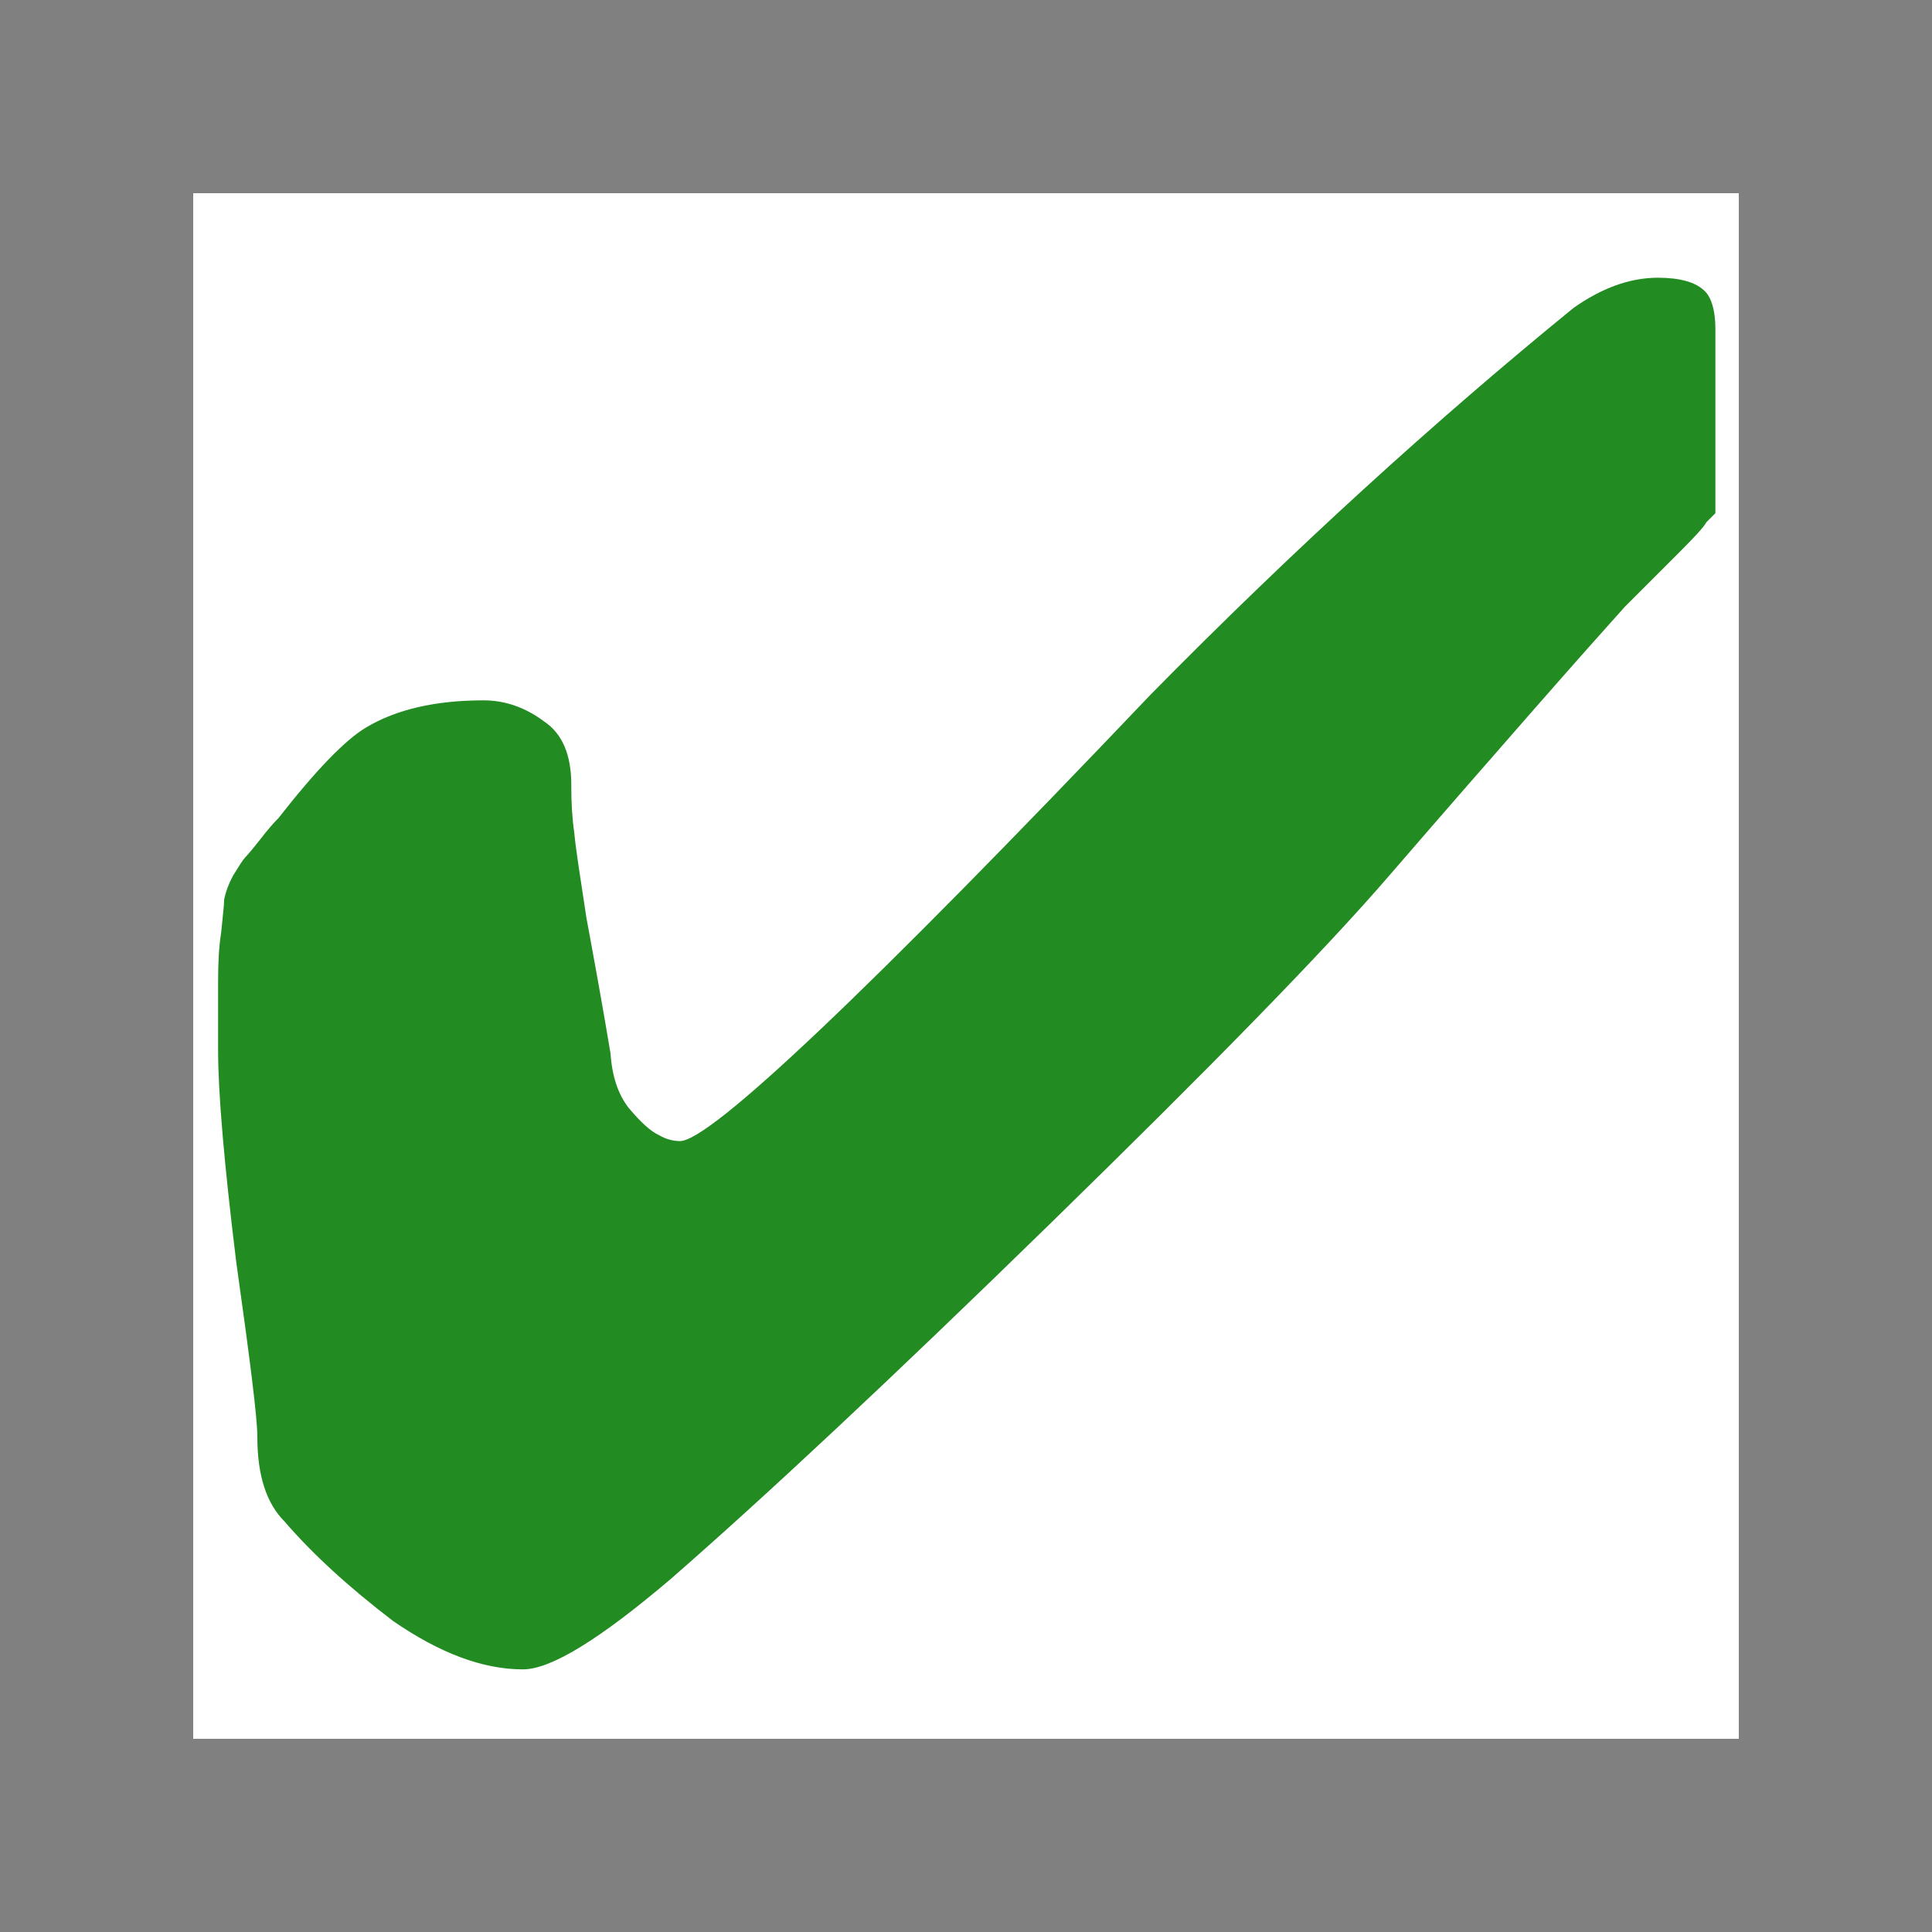
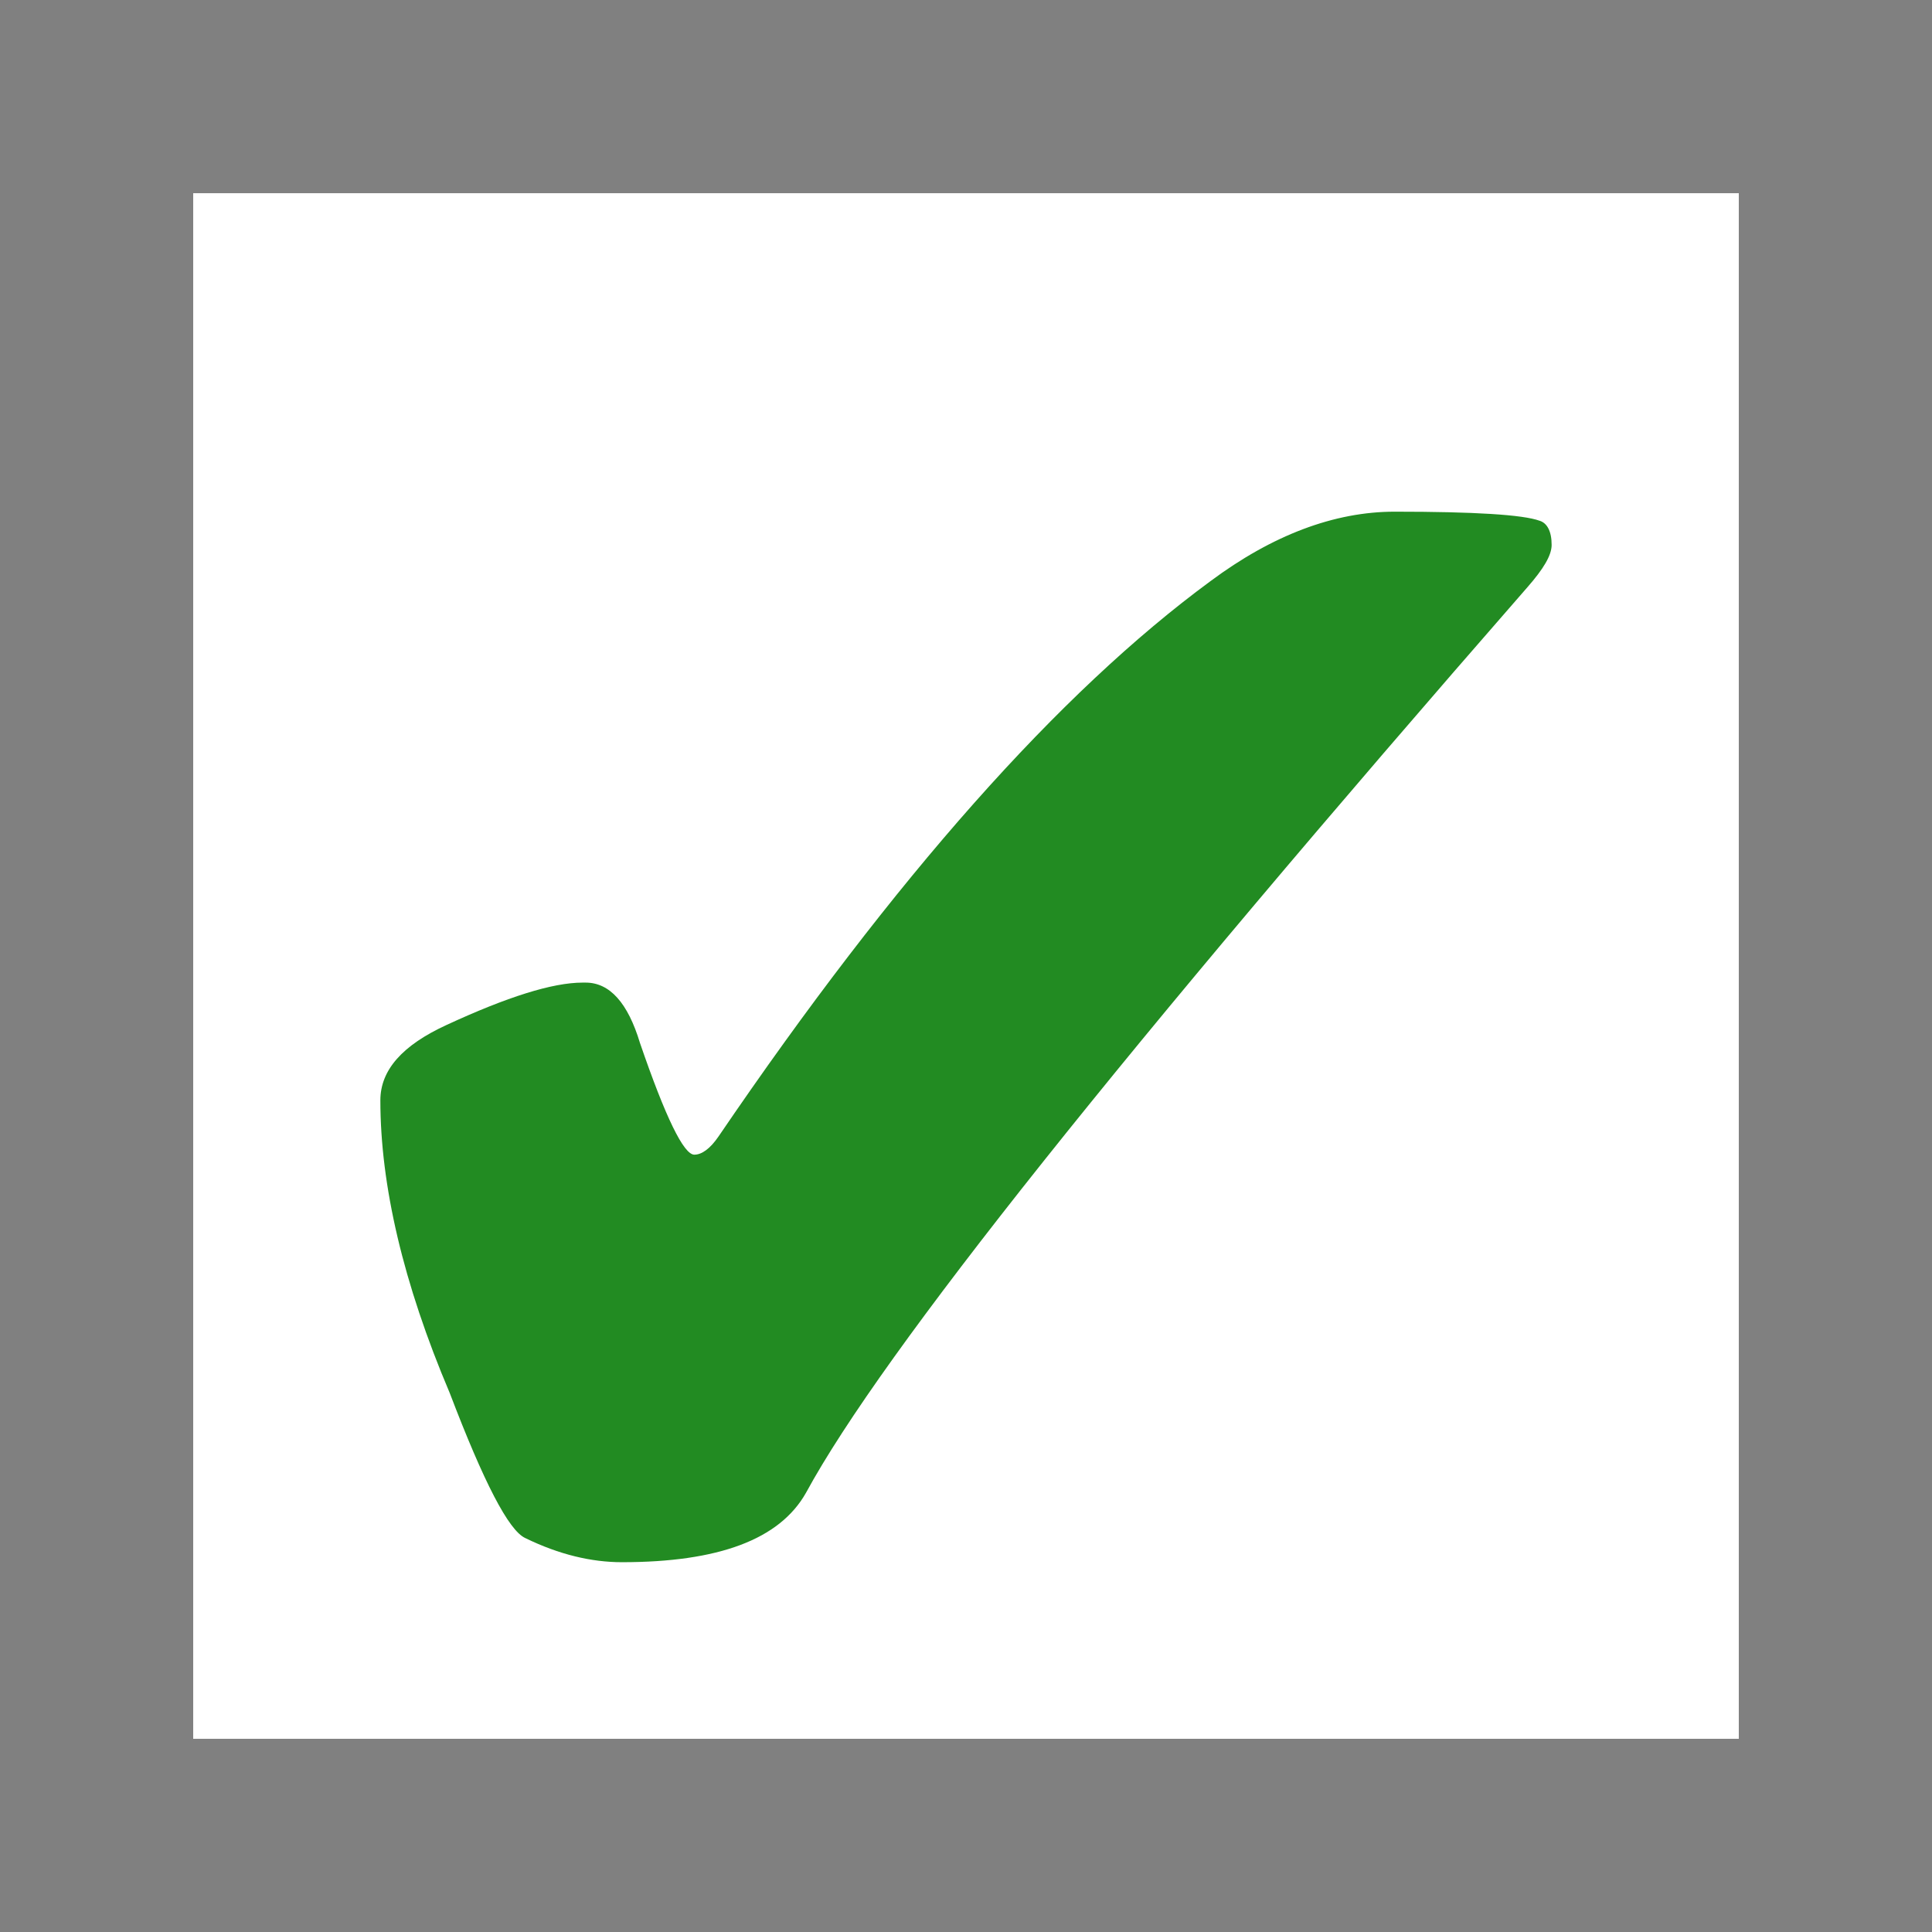
<svg xmlns="http://www.w3.org/2000/svg" version="1.1" viewBox="0 0 10 10">
  <defs>
    <style>
      
               svg .form-control-outline {
               fill: none;
               stroke: gray;
               }

               svg .form-control-checked-interior {
               fill: forestgreen;
+                font-family: "DejaVu Sans"
               }
+ 
+ @font-face {
+ font-family: "DejaVu Sans";
+ src: url("../../fonts/dejavu/ttf/DejaVuSans.ttf") format("truetype");
+ }
      
    </style>
  </defs>
  <rect class="form-control-outline" x="0.5" y="0.5" width="9" height="9" stroke-width="1" />
  <text class="form-control-checked-interior" x="5" y="5" font-size="10" transform="translate(0,0.5)" text-anchor="middle" dominant-baseline="central">✔</text>
</svg>
